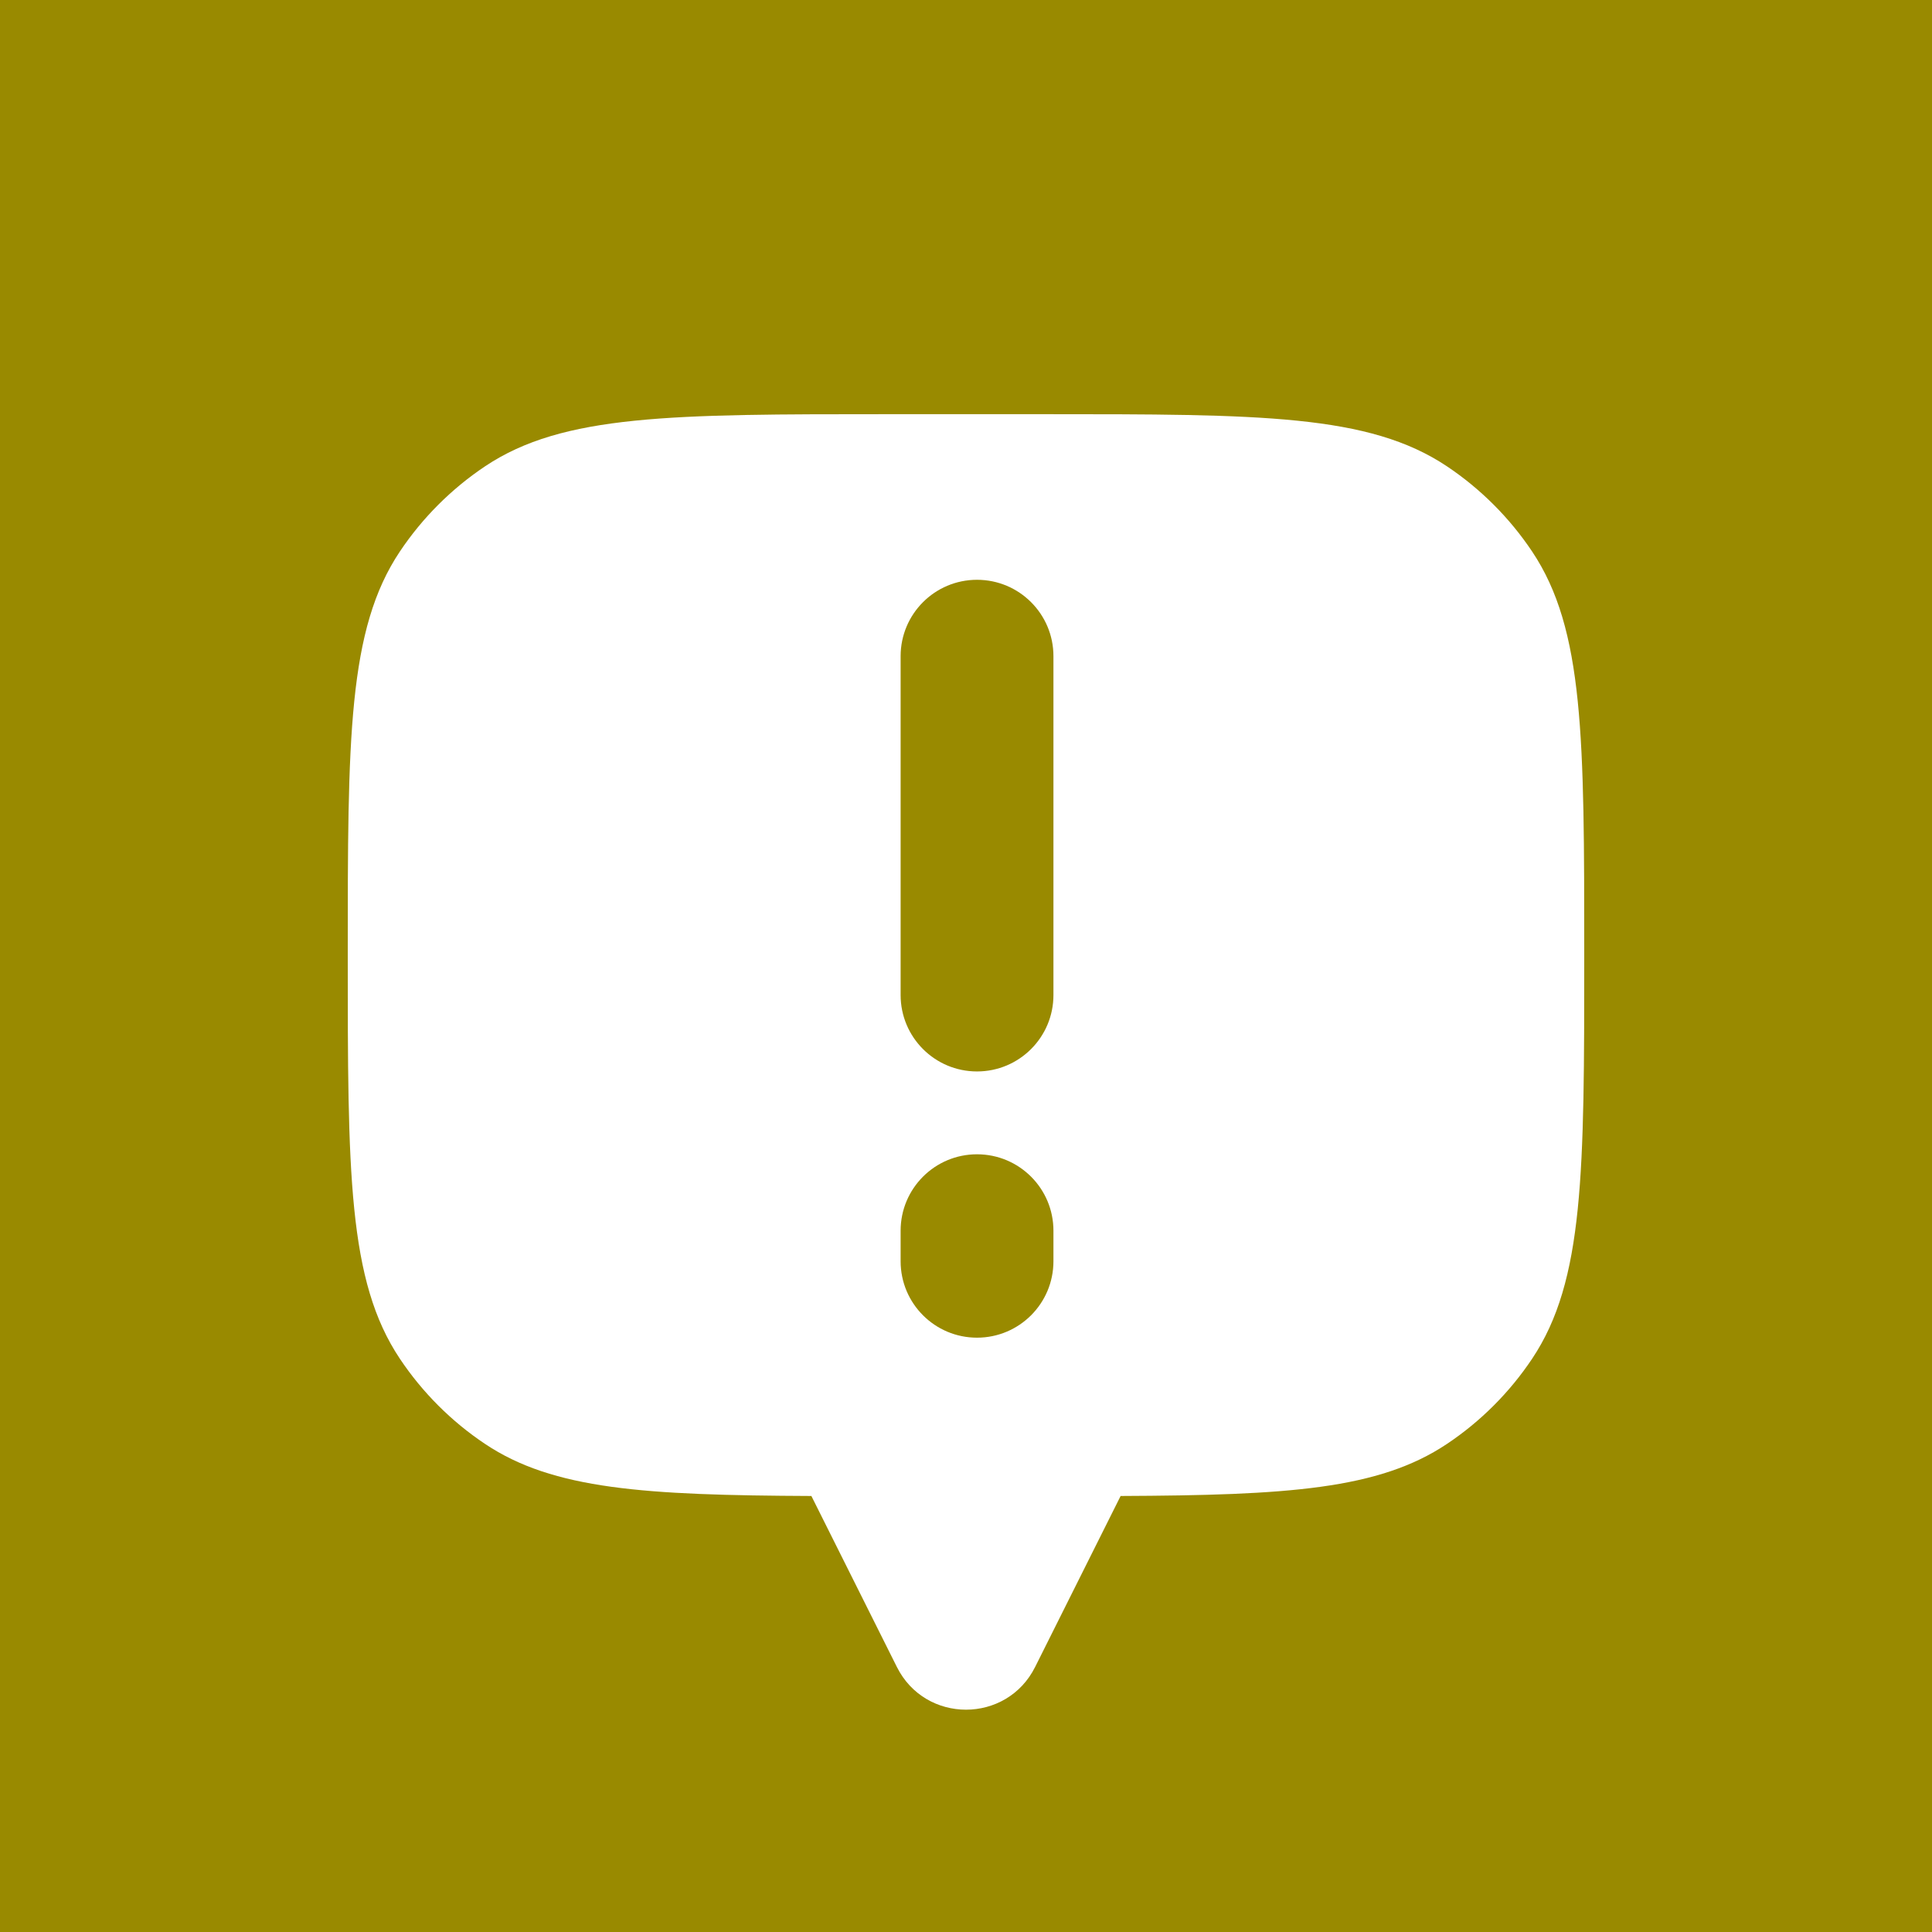
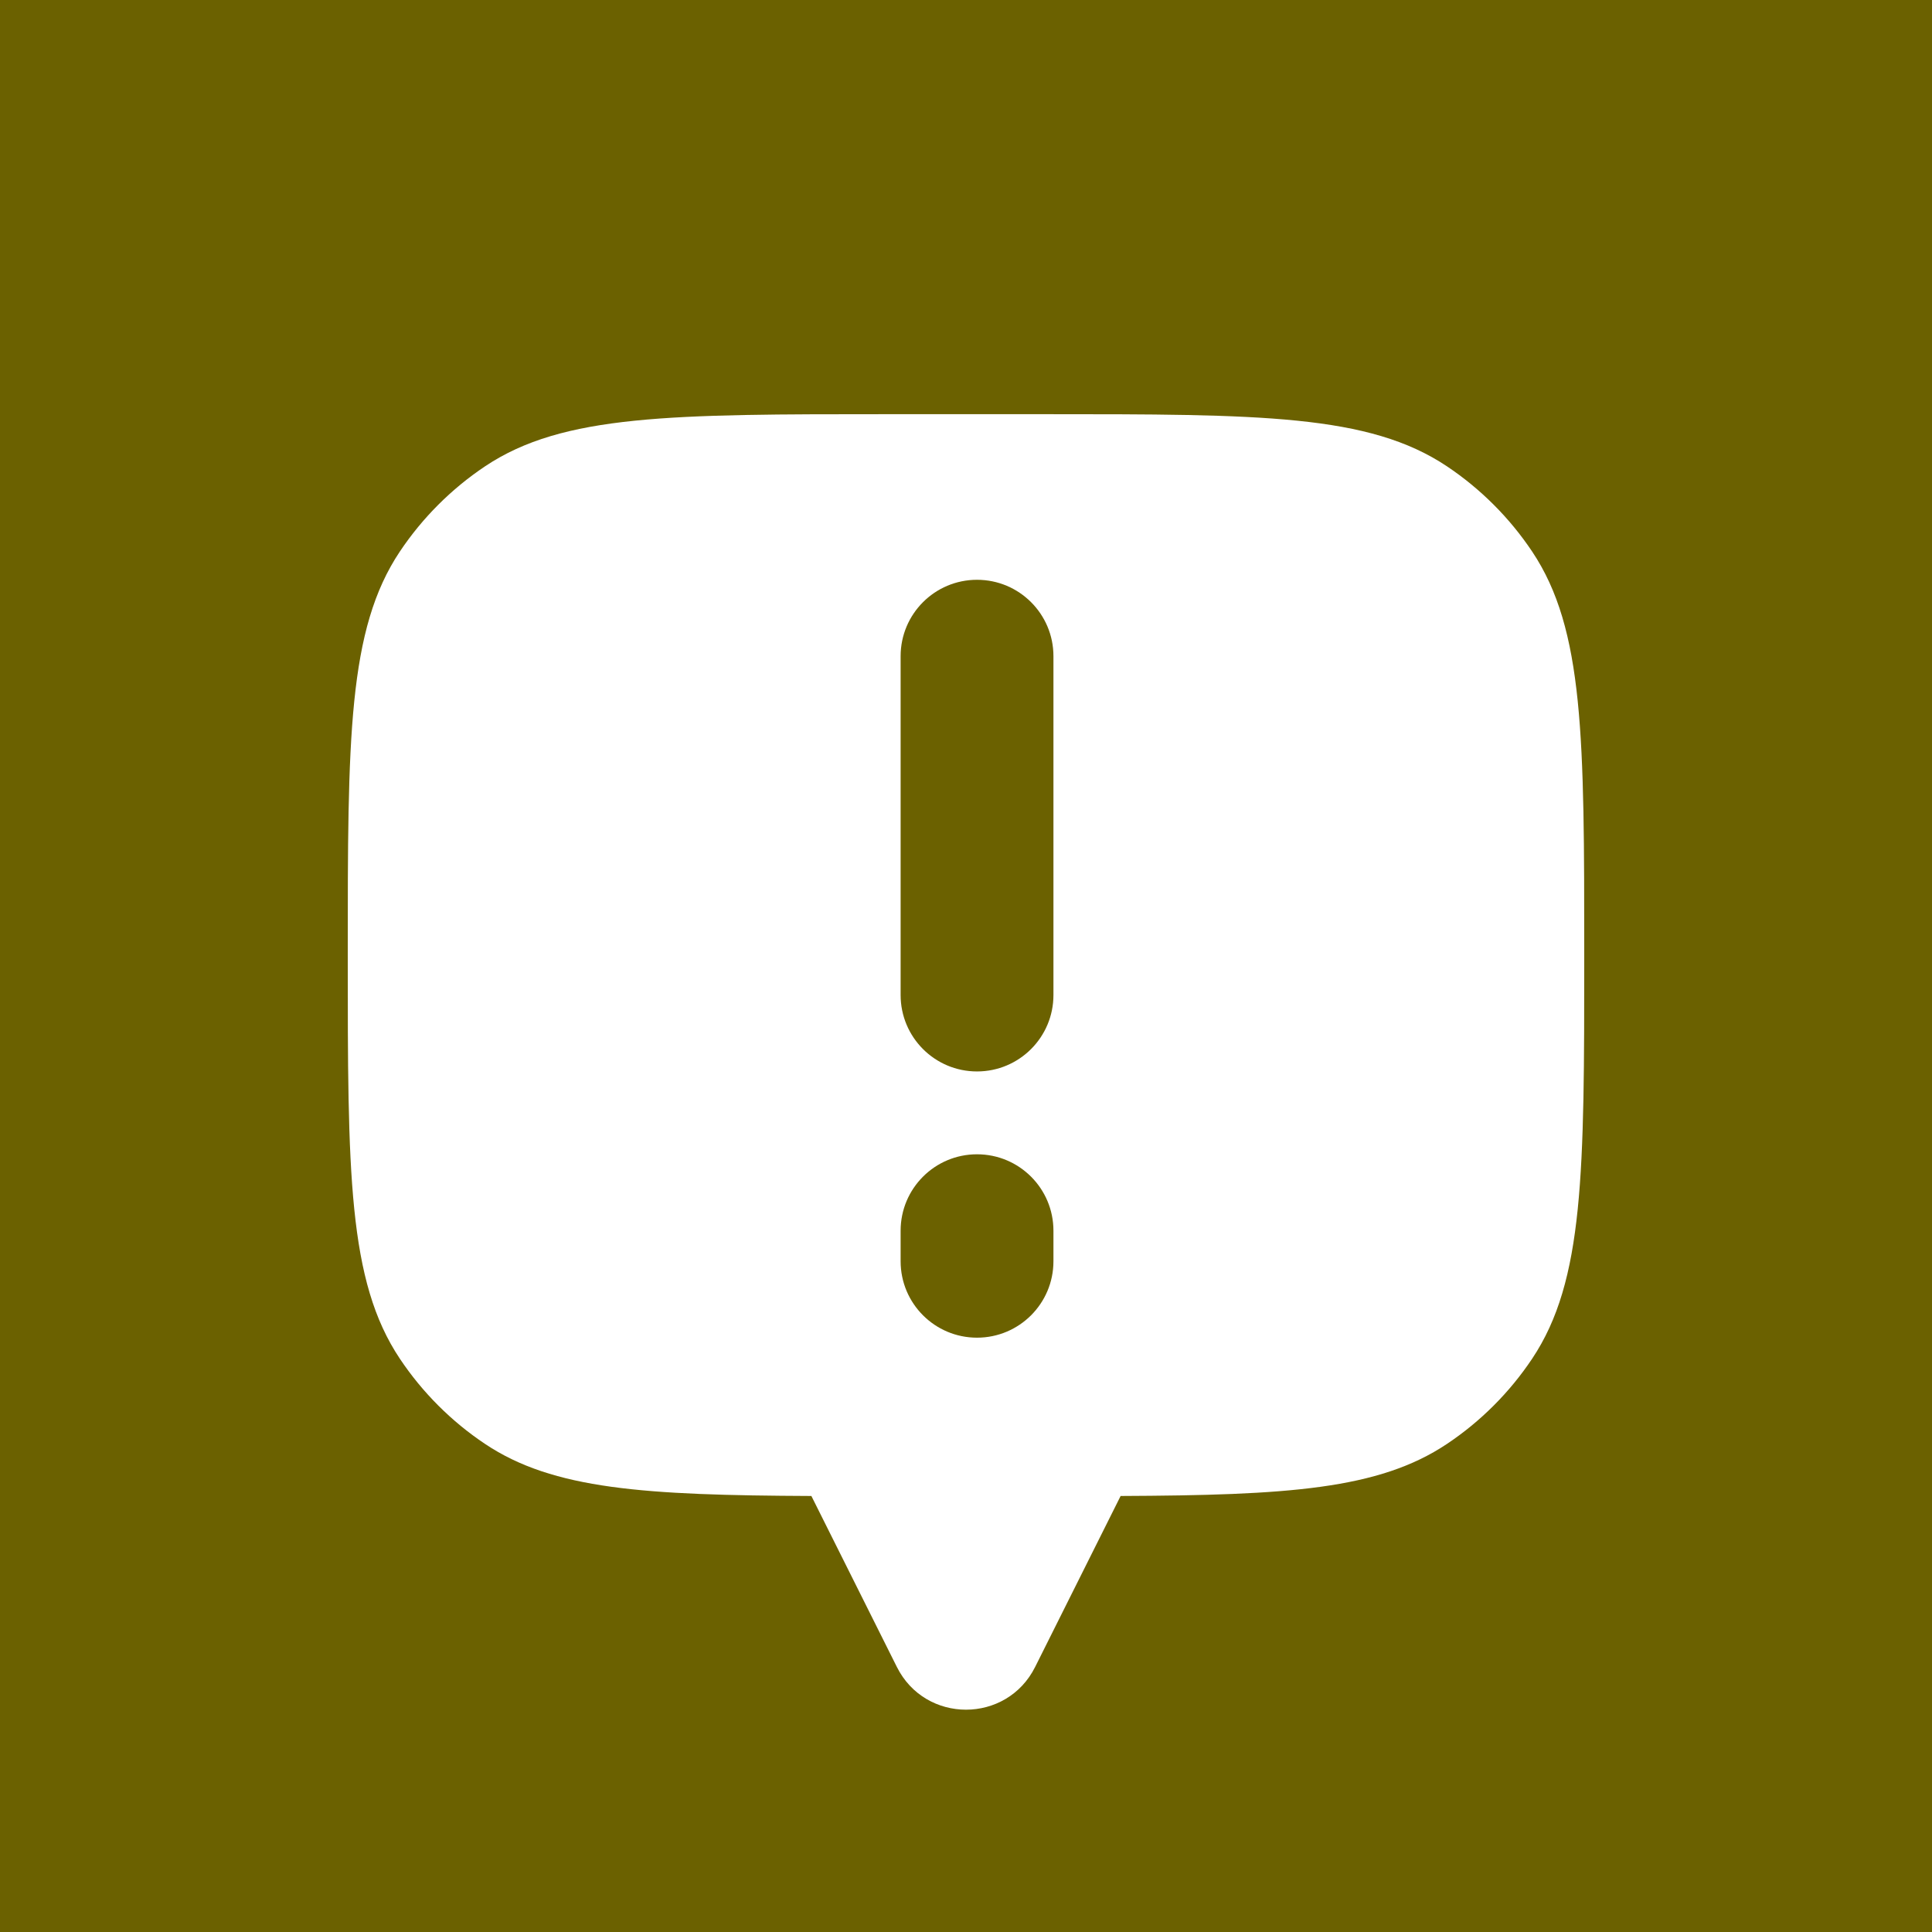
<svg xmlns="http://www.w3.org/2000/svg" width="50" height="50" viewBox="0 0 50 50" fill="none">
  <rect width="50" height="50" fill="#998A00" />
+   <rect width="50" height="50" fill="black" fill-opacity="0.3" />
  <path fill-rule="evenodd" clip-rule="evenodd" d="M41 24.719C41 19.101 41 16.292 39.652 14.274C39.068 13.401 38.318 12.651 37.445 12.067C35.427 10.719 32.618 10.719 27 10.719H23C17.382 10.719 14.573 10.719 12.555 12.067C11.682 12.651 10.932 13.401 10.348 14.274C9 16.292 9 19.101 9 24.719C9 30.337 9 33.145 10.348 35.163C10.932 36.037 11.682 36.787 12.555 37.37C14.318 38.548 16.685 38.697 21 38.716V38.719L23.211 43.141C23.948 44.615 26.052 44.615 26.789 43.141L29 38.719V38.716C33.315 38.697 35.682 38.548 37.445 37.37C38.318 36.787 39.068 36.037 39.652 35.163C41 33.145 41 30.337 41 24.719ZM27.263 16.982C27.263 15.89 26.378 15.005 25.285 15.005C24.193 15.005 23.308 15.89 23.308 16.982V25.751C23.308 26.844 24.193 27.729 25.285 27.729C26.378 27.729 27.263 26.844 27.263 25.751V16.982ZM27.263 31.851C27.263 30.758 26.378 29.873 25.285 29.873C24.193 29.873 23.308 30.758 23.308 31.851V32.641C23.308 33.734 24.193 34.619 25.285 34.619C26.378 34.619 27.263 33.734 27.263 32.641V31.851Z" fill="white" />
</svg>
